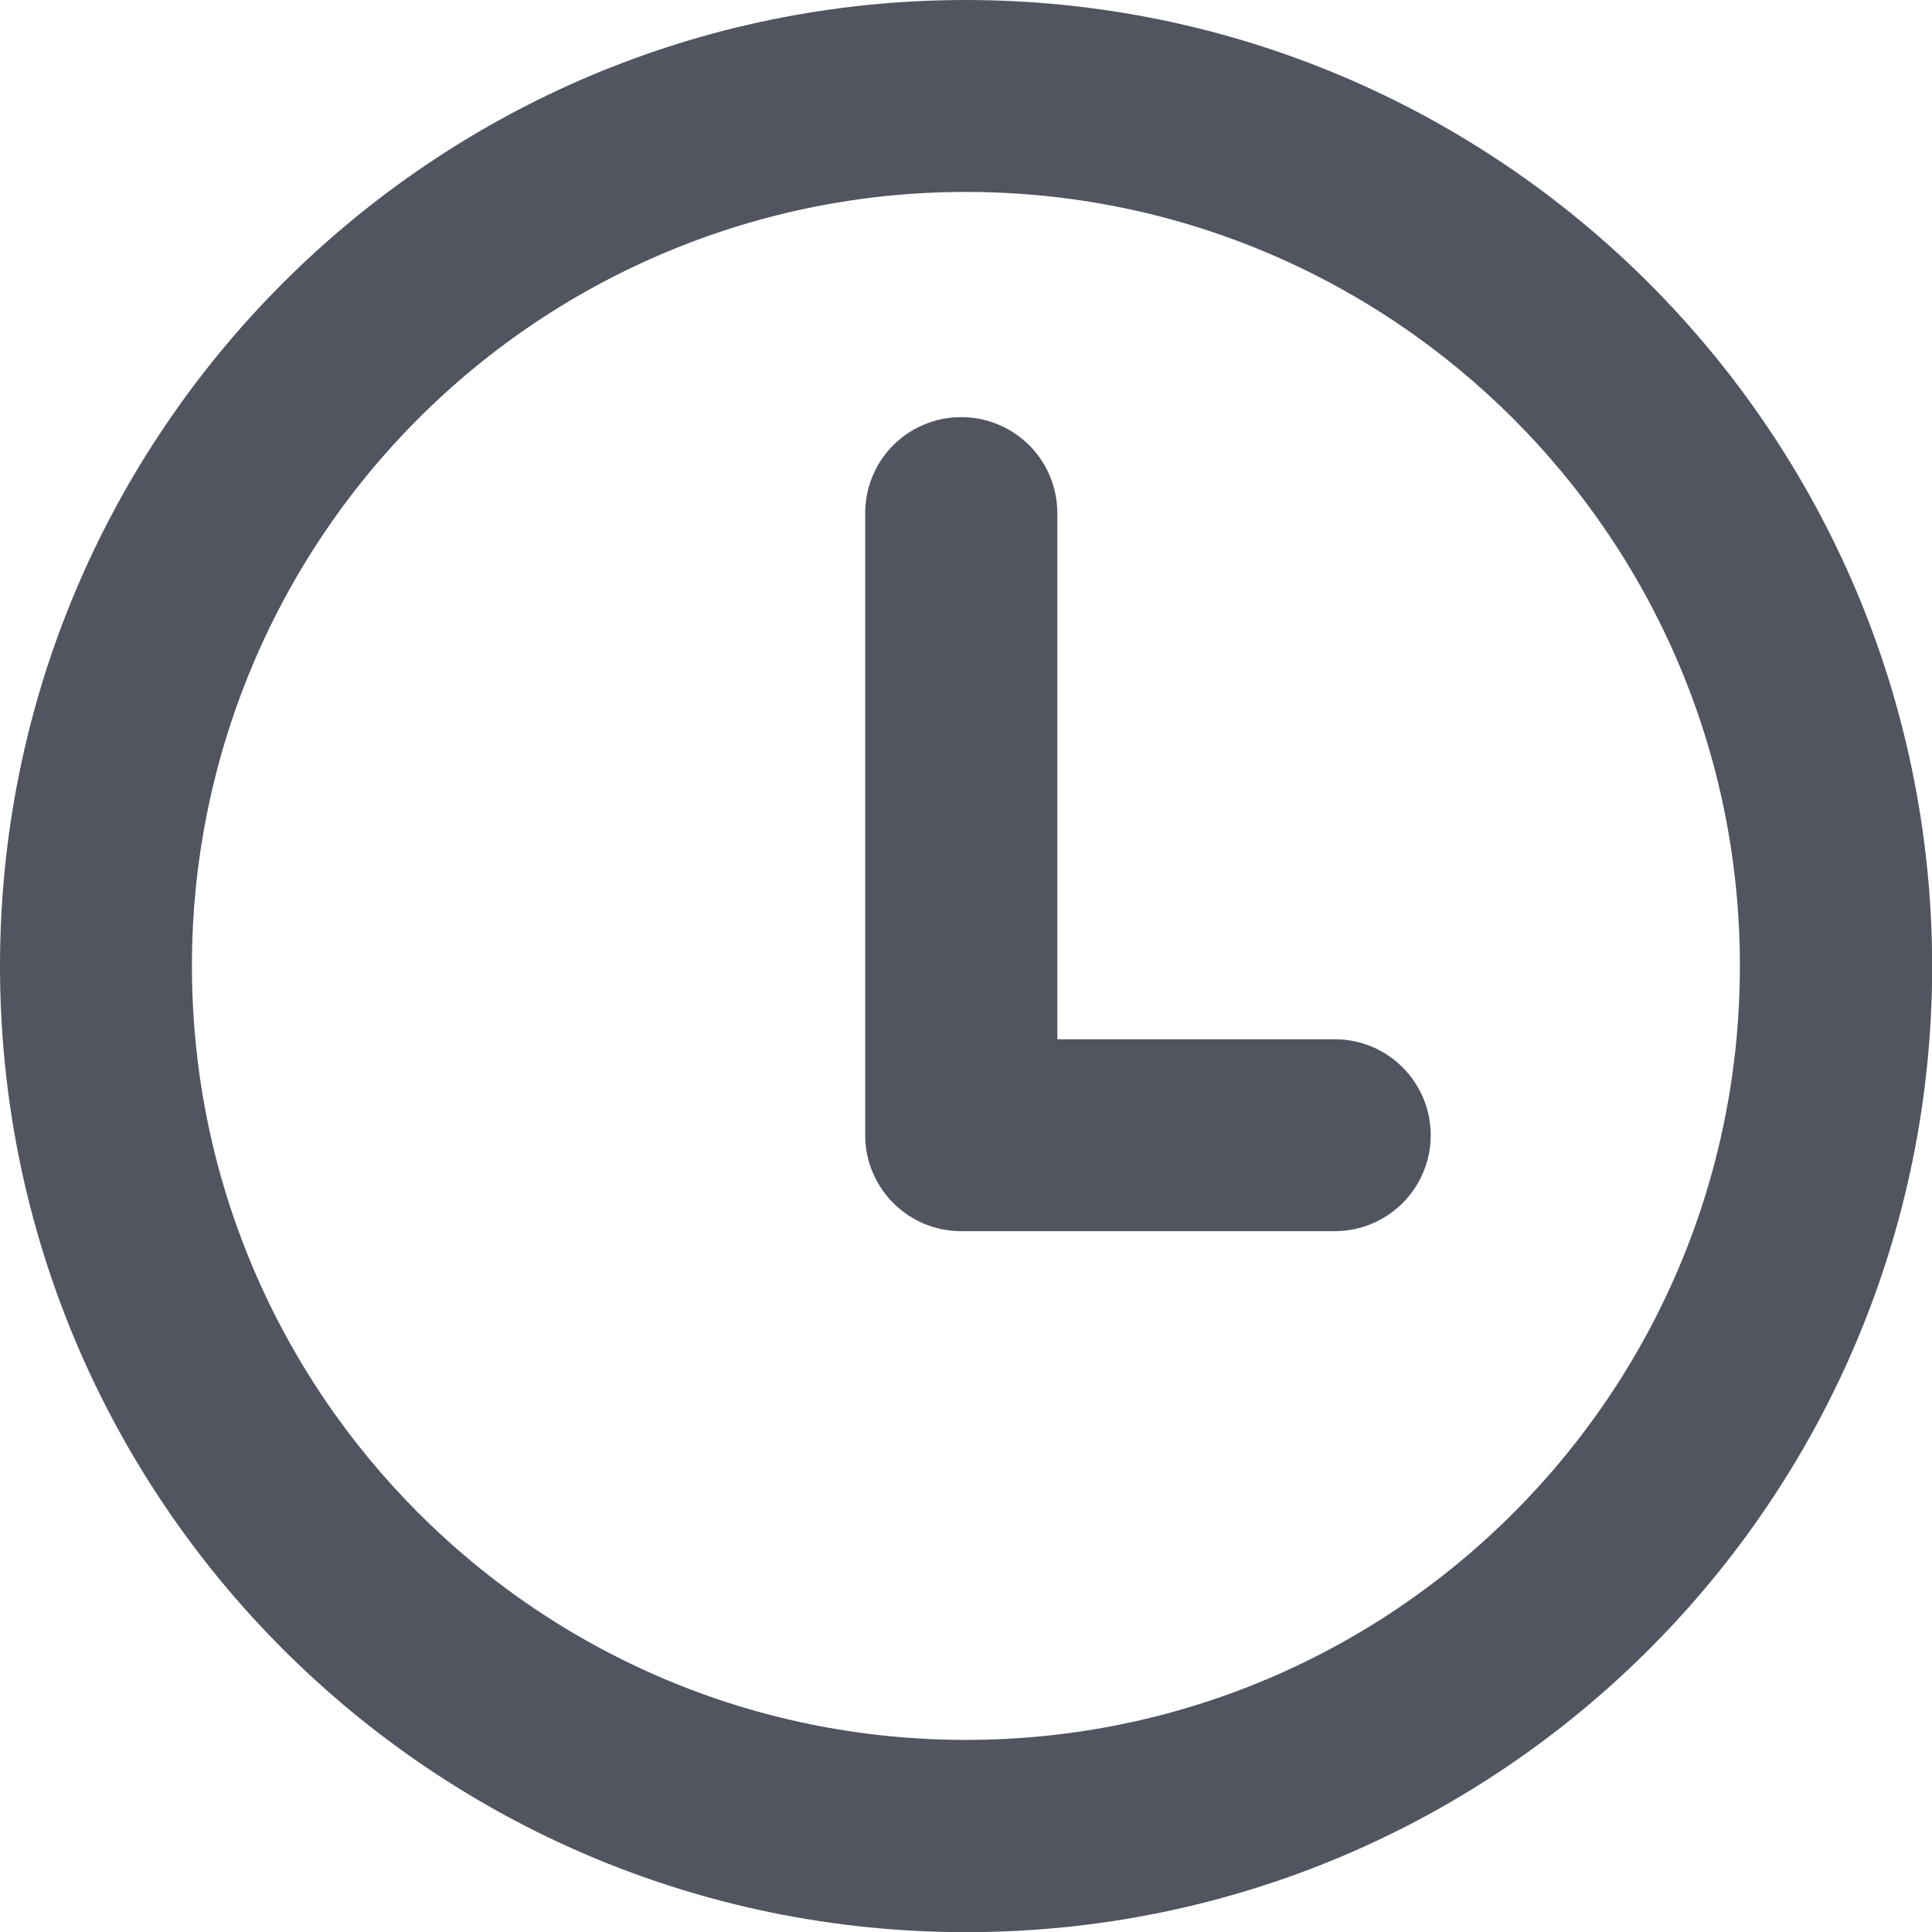
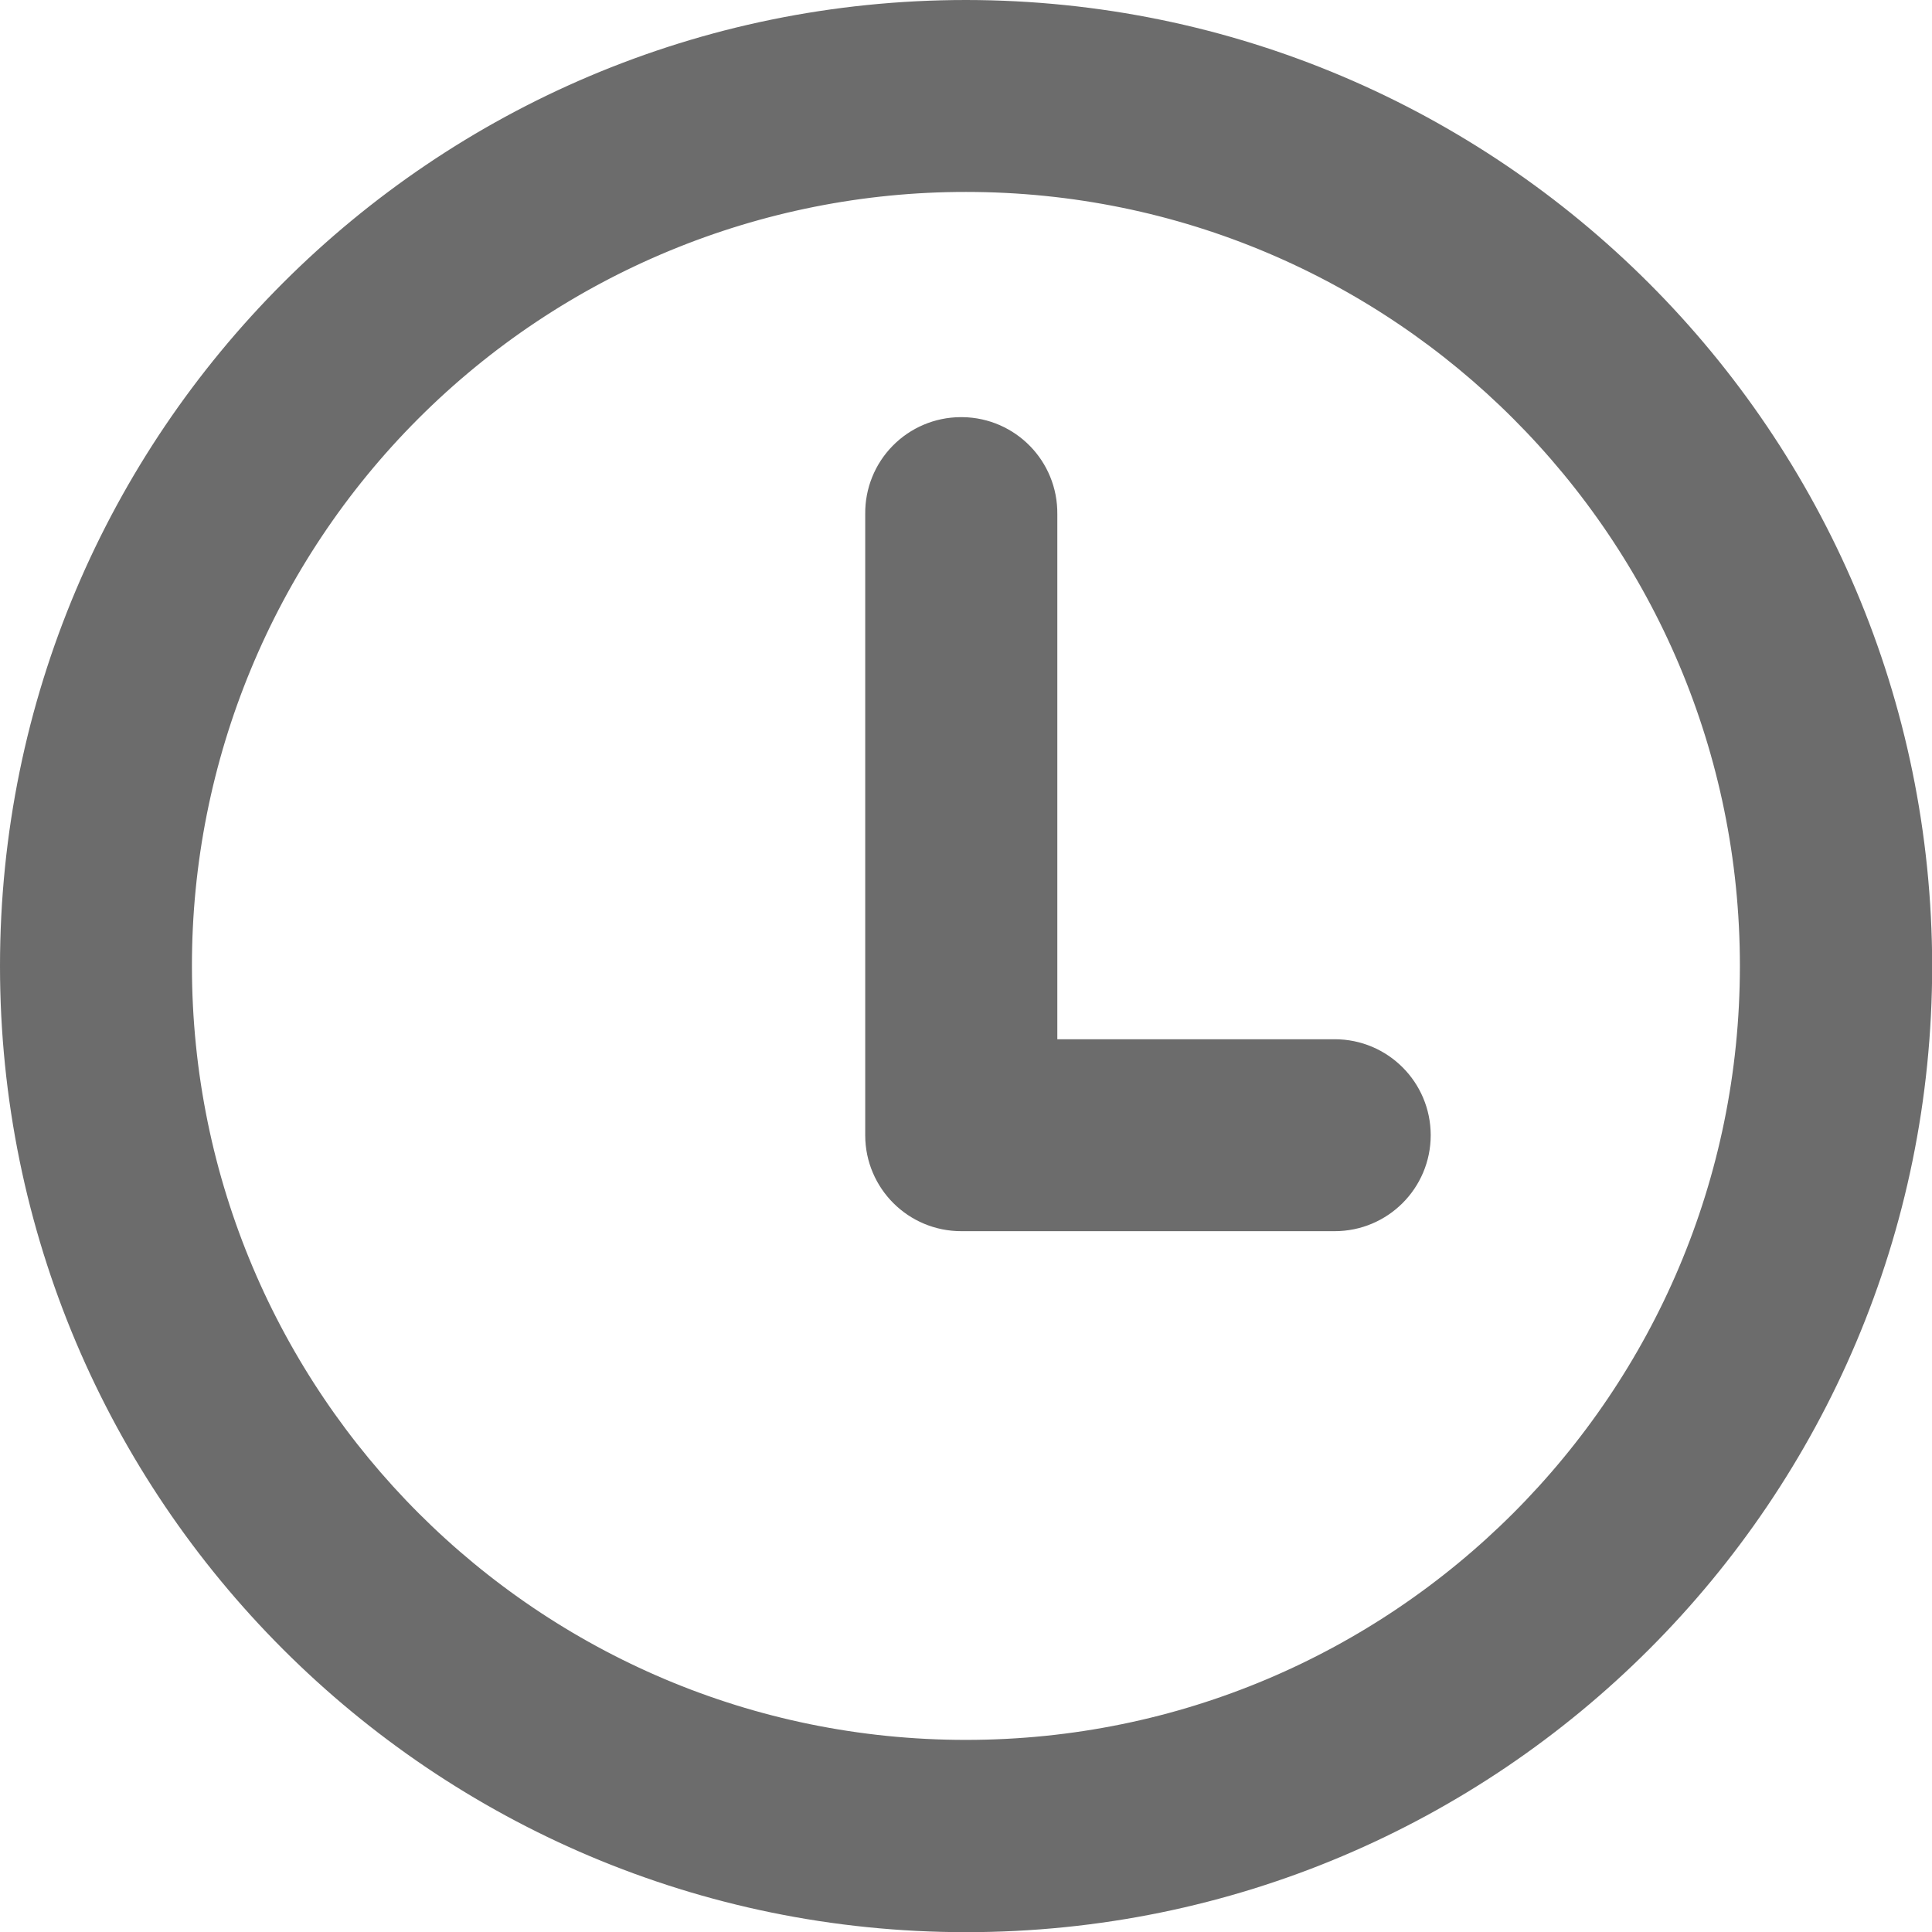
<svg xmlns="http://www.w3.org/2000/svg" width="11.435" height="11.435" viewBox="0 0 11.435 11.435">
-   <g id="noun_clock_3977794" transform="translate(0.2 0.2)">
-     <path id="Path_8691" data-name="Path 8691" d="M5.518,0a5.518,5.518,0,1,0,5.518,5.518A5.523,5.523,0,0,0,5.518,0Zm0,.736A4.781,4.781,0,1,1,.736,5.518,4.778,4.778,0,0,1,5.518.736ZM5.485,2.469a.367.367,0,0,0-.364.371h0V6.52a.368.368,0,0,0,.369.367H7.7a.368.368,0,0,0,0-.736H5.858V2.841a.368.368,0,0,0-.363-.372Z" fill="#50555f" stroke="#50555f" stroke-width="0.4" />
-   </g>
+   <path d="M5.518,0a5.518,5.518,0,1,0,5.518,5.518A5.523,5.523,0,0,0,5.518,0Zm0,.736A4.781,4.781,0,1,1,.736,5.518,4.778,4.778,0,0,1,5.518.736ZM5.485,2.469a.367.367,0,0,0-.364.371h0V6.52a.368.368,0,0,0,.369.367H7.7a.368.368,0,0,0,0-.736H5.858V2.841a.368.368,0,0,0-.363-.372Z" transform="translate(0.2 0.2)" fill="#6c6c6c" stroke="#6c6c6c" stroke-width="0.4" />
</svg>
